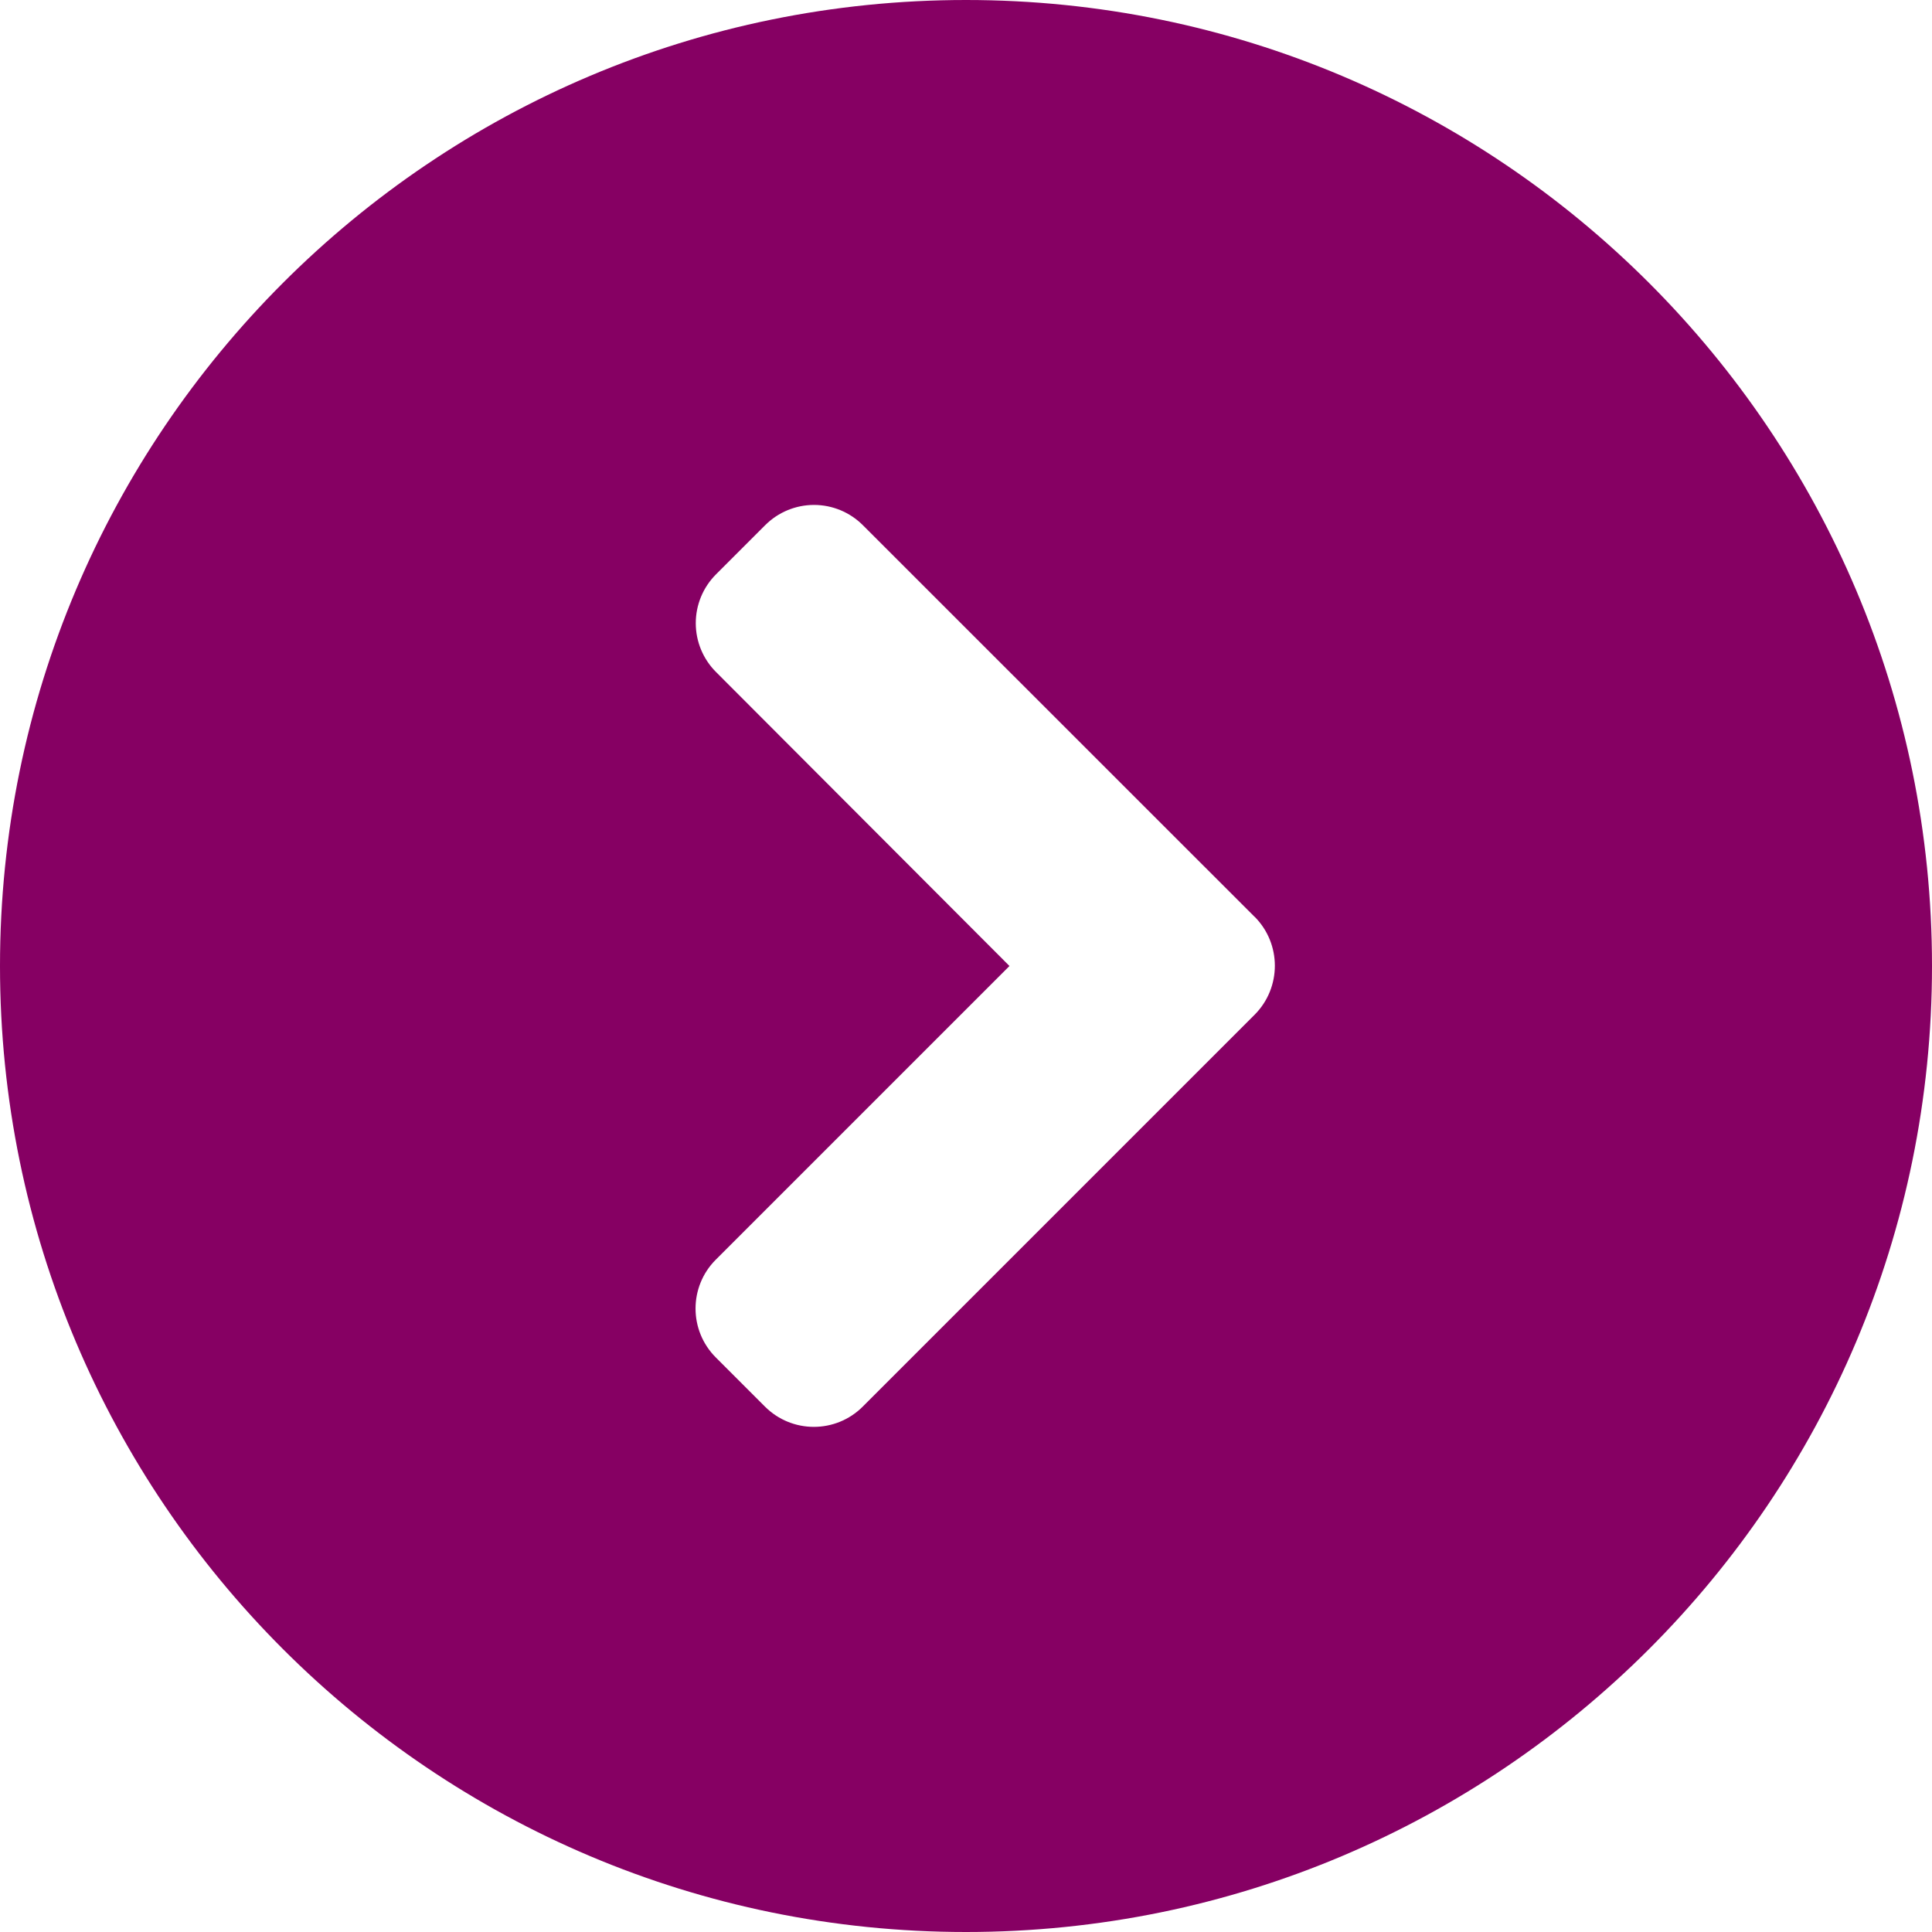
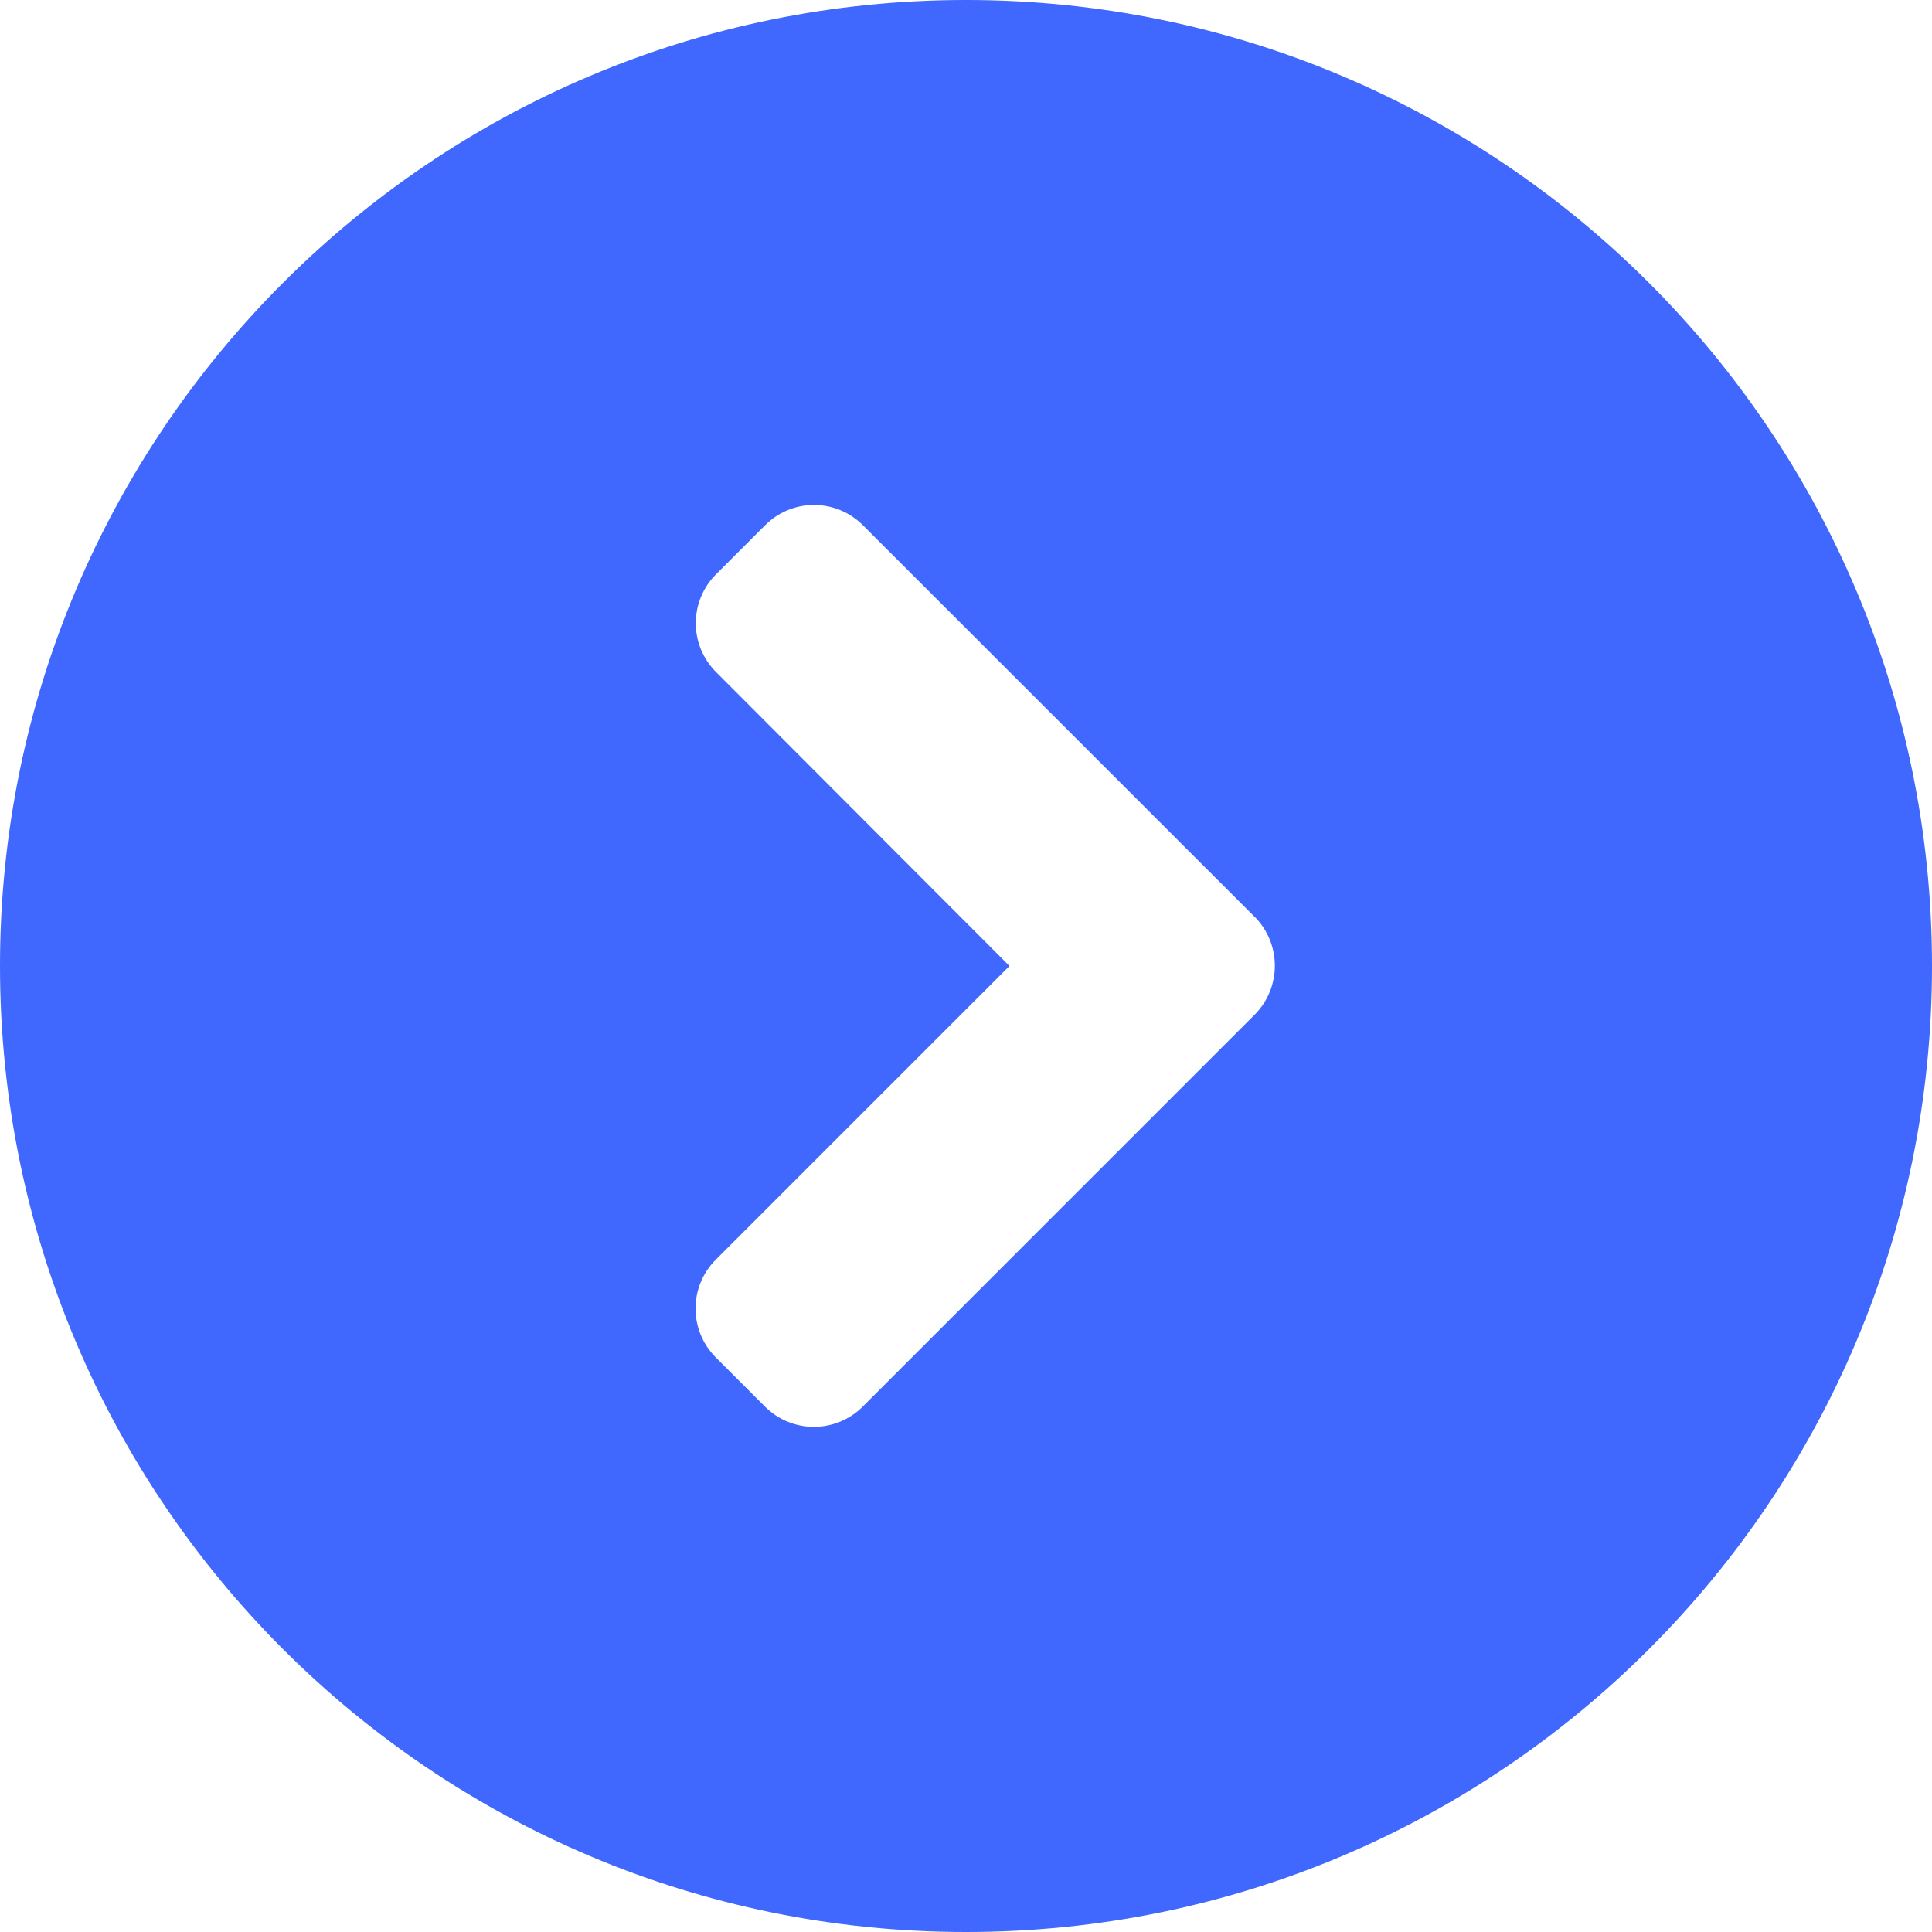
<svg xmlns="http://www.w3.org/2000/svg" width="18" height="18" viewBox="0 0 18 18">
-   <path id="chevron-circle-right" d="M672.5,364a9,9,0,1,1-9,9A9,9,0,0,1,672.5,364Zm2.689,8.542-3.65-3.649a.643.643,0,0,0-.91,0l0,0-.458.458a.643.643,0,0,0,0,.91l0,0L672.905,373l-2.736,2.736a.644.644,0,0,0,0,.911l0,0,.458.458a.644.644,0,0,0,.911,0l0,0,3.65-3.65a.647.647,0,0,0,0-.915Z" transform="translate(-663.5 -364)" fill="#860063" />
+   <path id="chevron-circle-right" d="M672.5,364a9,9,0,1,1-9,9A9,9,0,0,1,672.5,364Zm2.689,8.542-3.65-3.649a.643.643,0,0,0-.91,0l0,0-.458.458a.643.643,0,0,0,0,.91l0,0L672.905,373l-2.736,2.736a.644.644,0,0,0,0,.911l0,0,.458.458a.644.644,0,0,0,.911,0l0,0,3.65-3.65a.647.647,0,0,0,0-.915Z" transform="translate(-663.5 -364)" fill="#4067fe" />
</svg>
